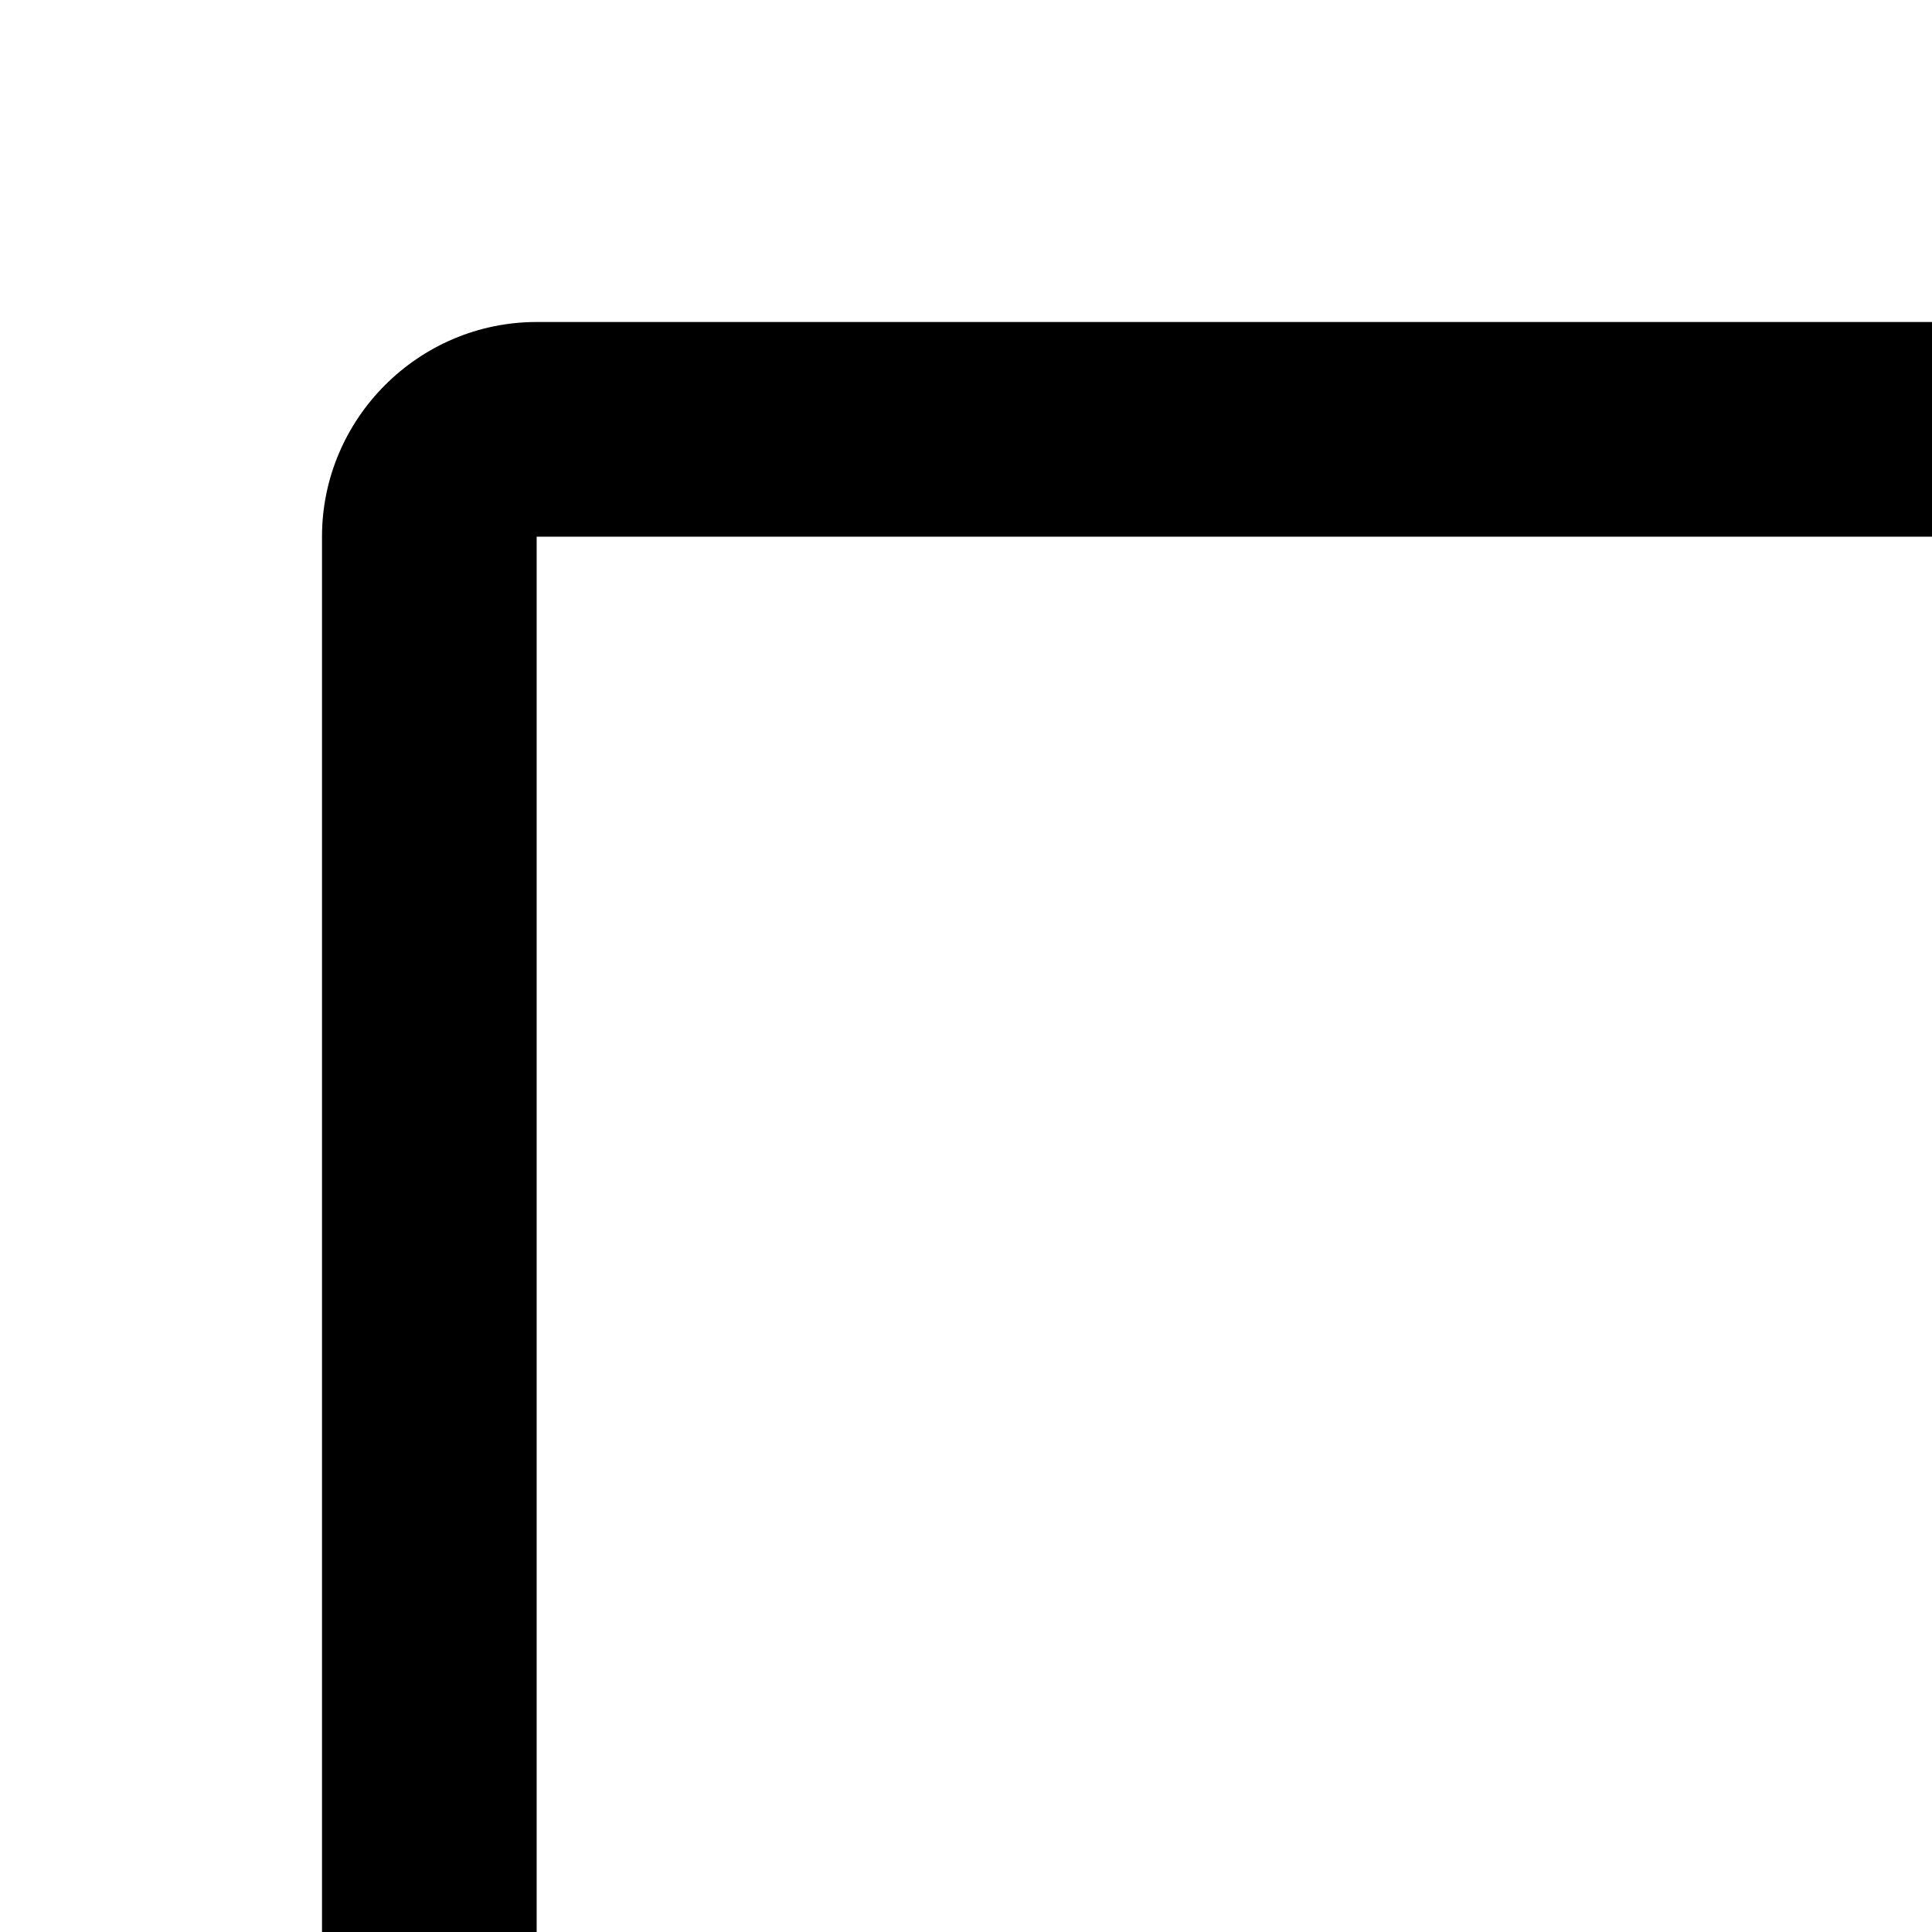
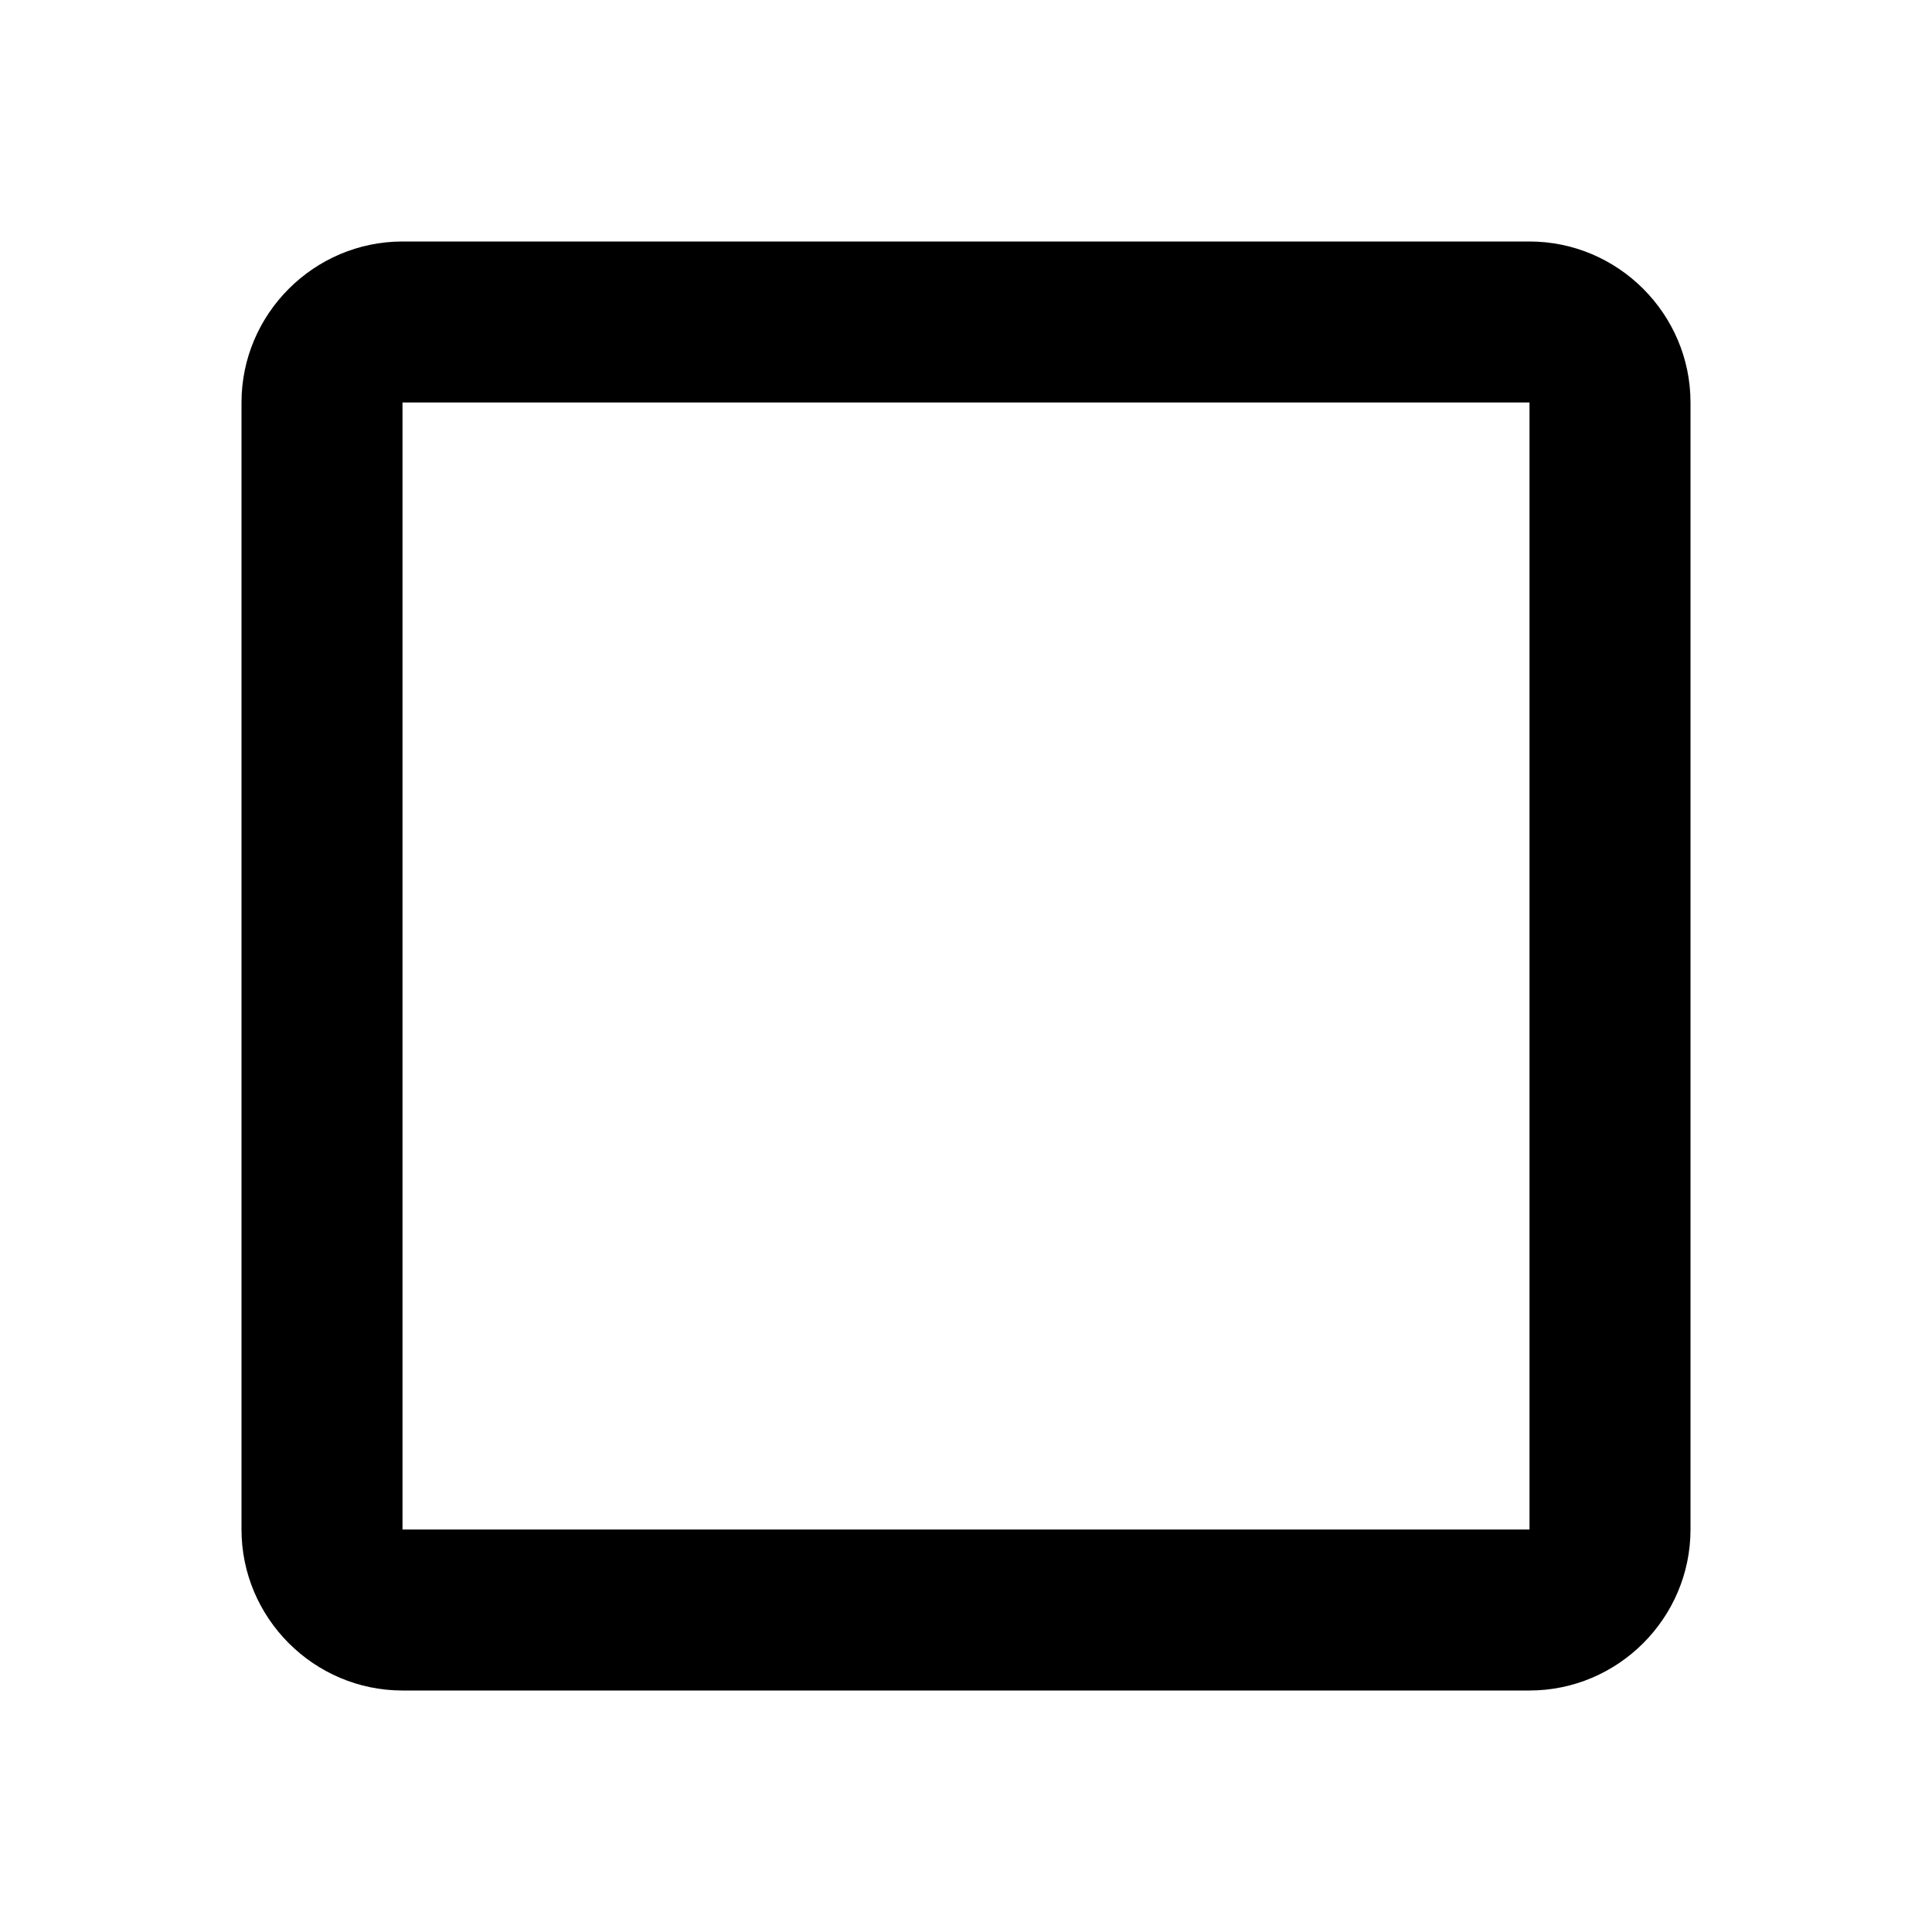
- <svg xmlns="http://www.w3.org/2000/svg" width="18" height="18" viewBox="0 0 18 18">
+ <svg xmlns="http://www.w3.org/2000/svg" width="24" height="24" viewBox="0 0 24 24">
  <path d="M19 5v14H5V5h14m0-2H5c-1.1 0-2 .9-2 2v14c0 1.1.9 2 2 2h14c1.1 0 2-.9 2-2V5c0-1.1-.9-2-2-2z" />
  <path d="M0 0h24v24H0z" fill="none" />
</svg>
